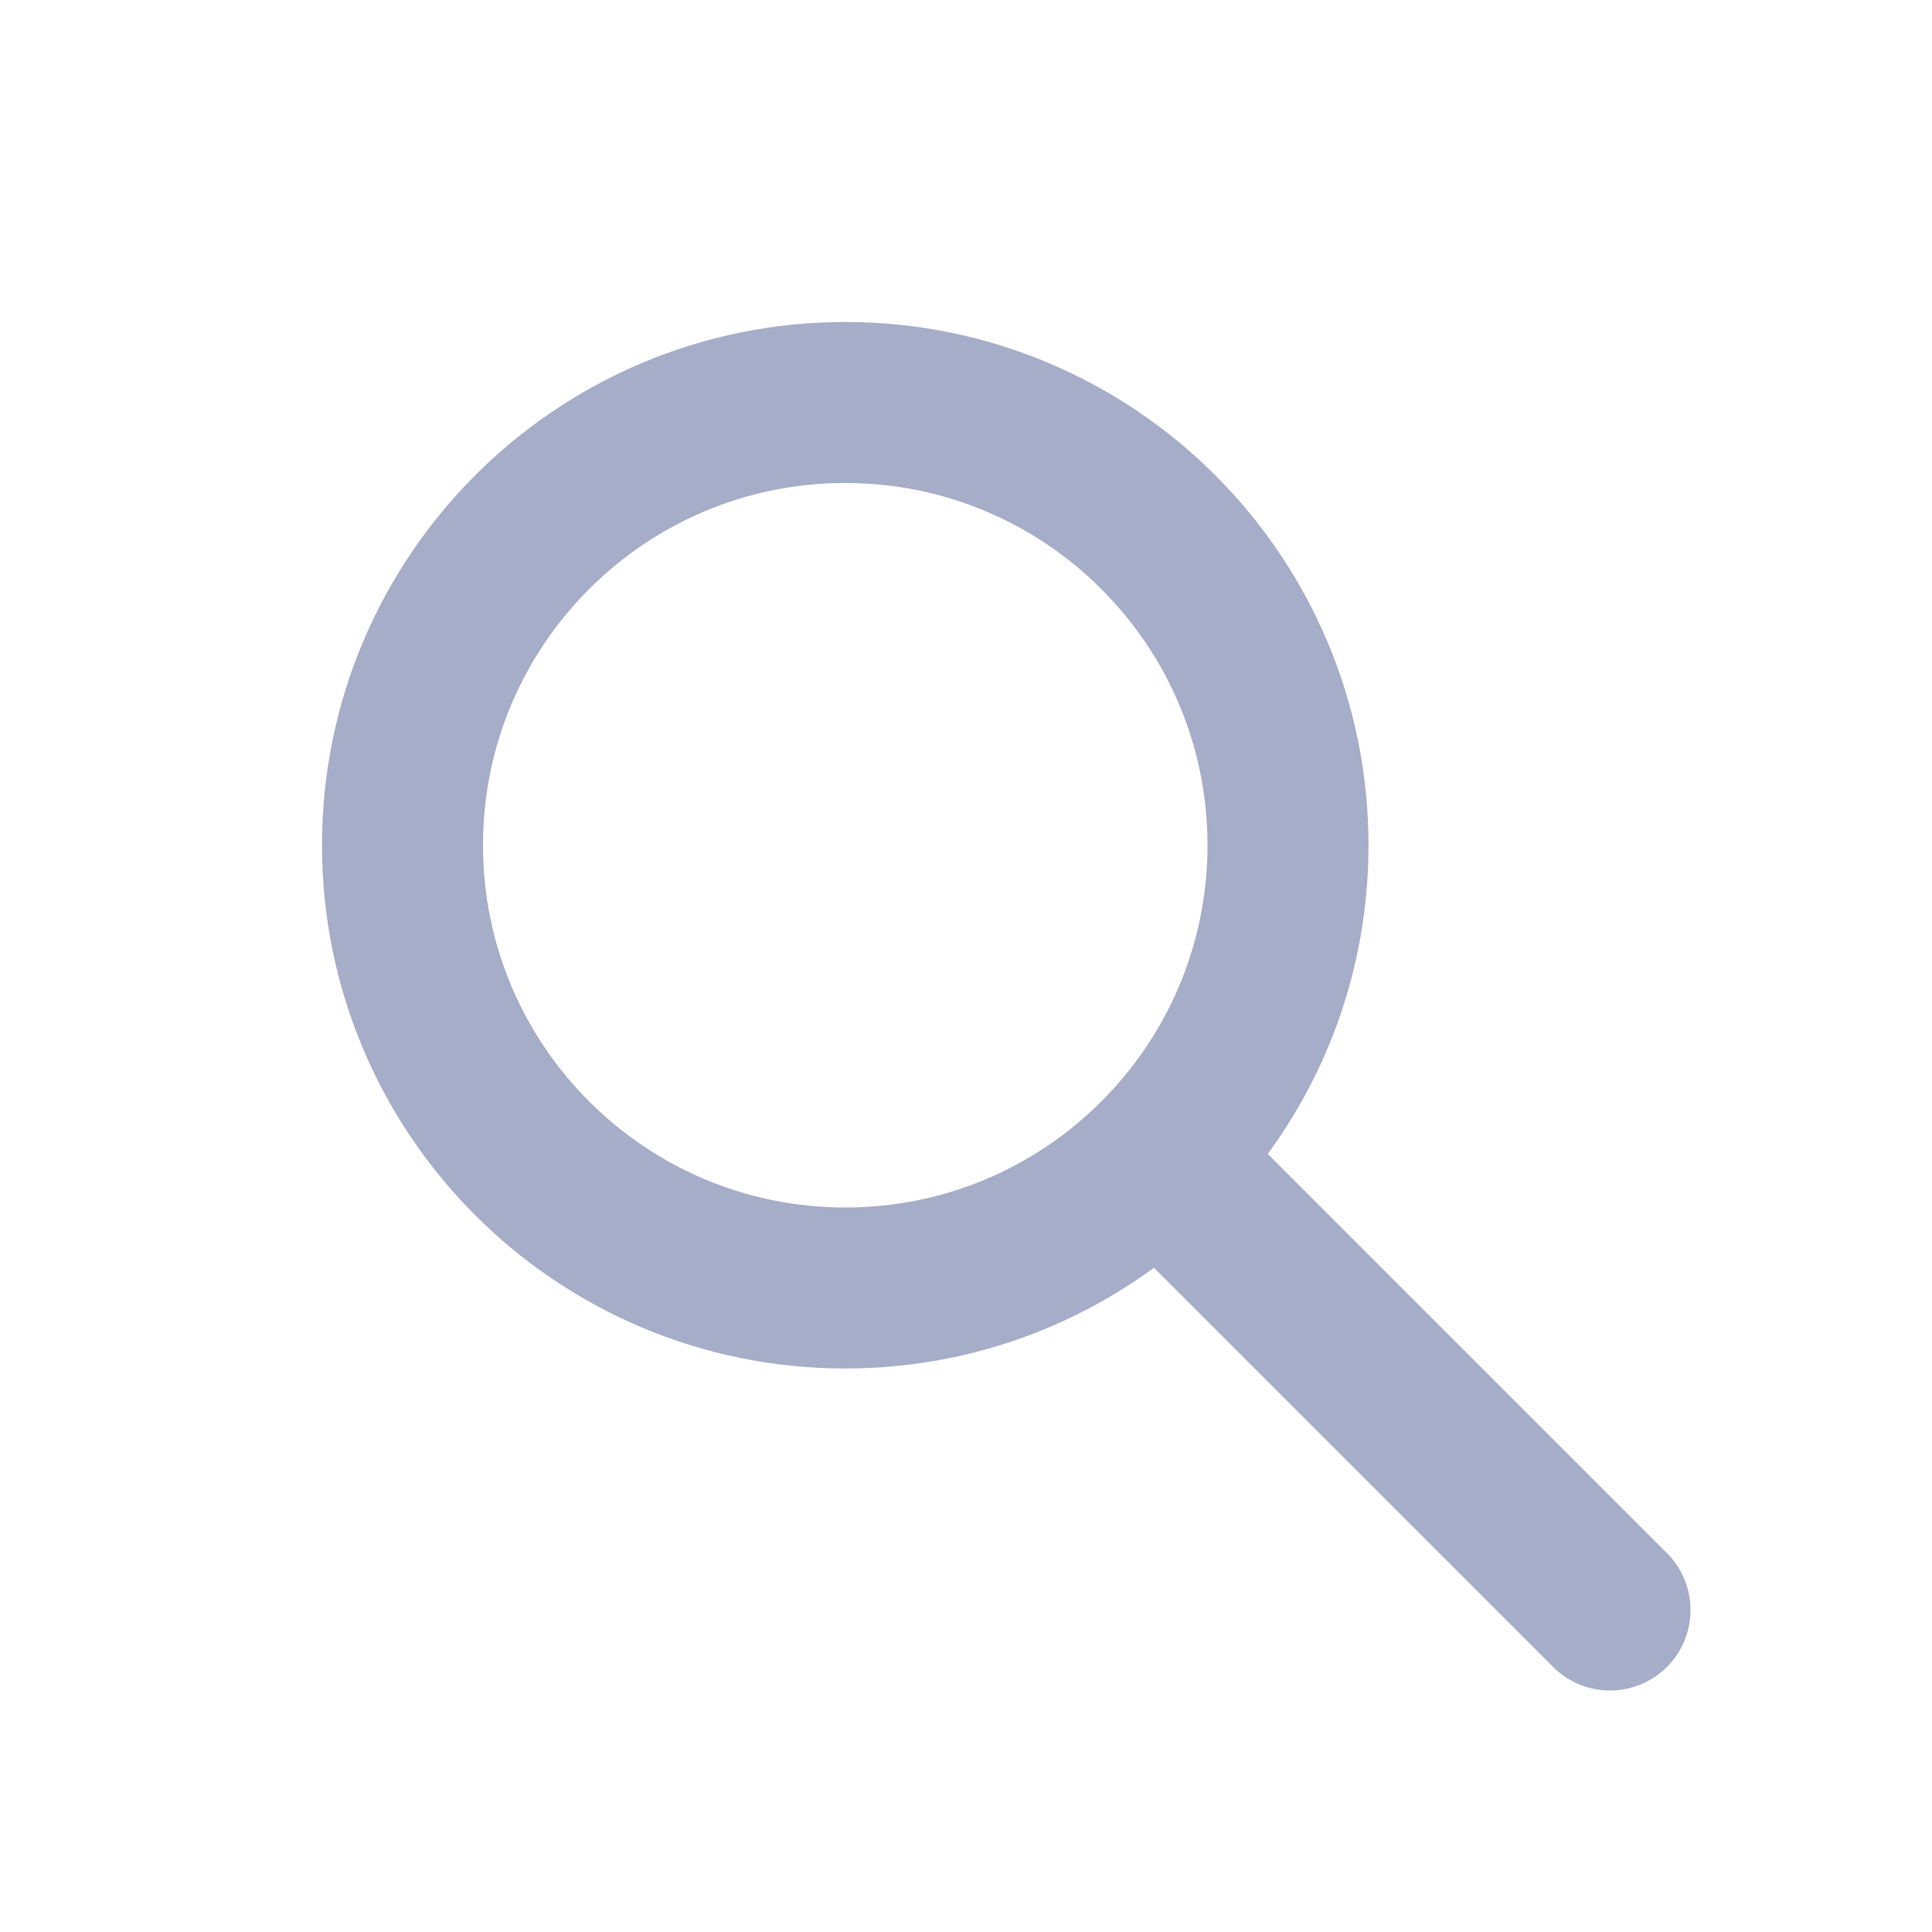
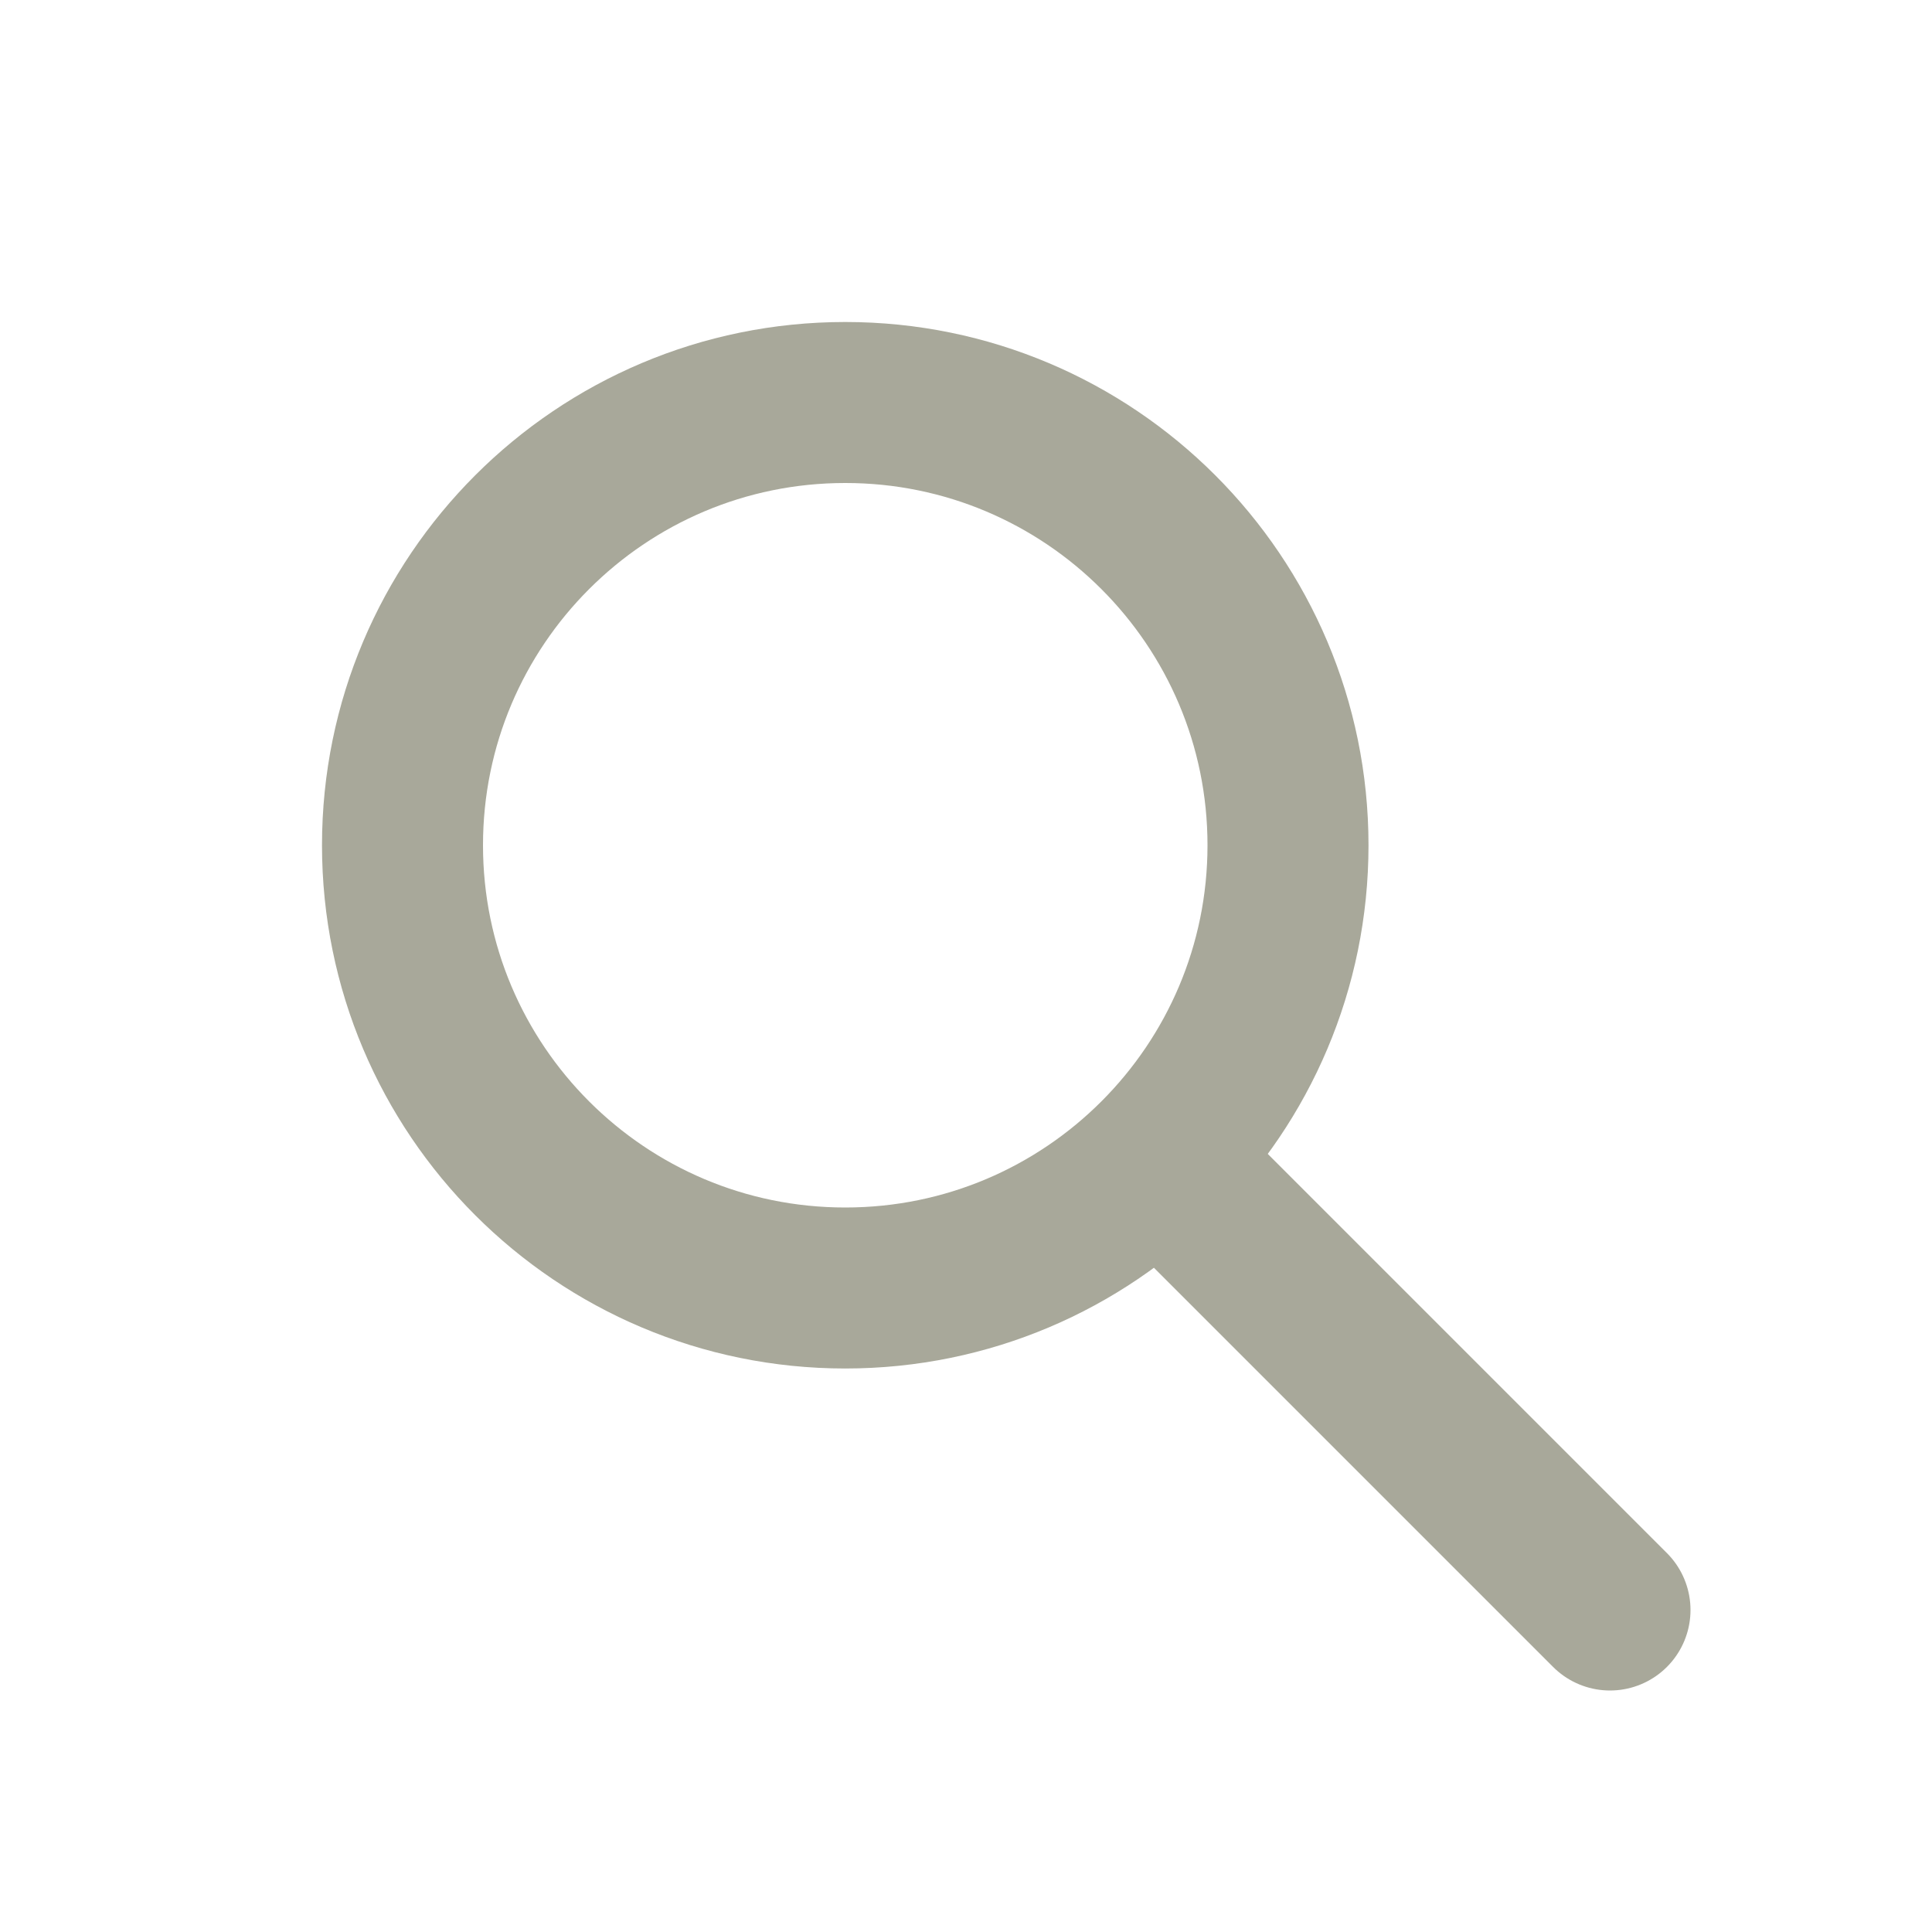
<svg xmlns="http://www.w3.org/2000/svg" viewBox="0 0 24 24" fill="none">
-   <circle cx="10.5" cy="10.5" r="5.5" stroke="#a6adc8" stroke-width="2" />
-   <path d="M15 15l5 5" stroke="#a6adc8" stroke-width="2" stroke-linecap="round" />
+   <circle cx="10.5" cy="10.5" r="5.5" stroke="#a8a89a" stroke-width="2" />
+   <path d="M15 15l5 5" stroke="#a8a89a" stroke-width="2" stroke-linecap="round" />
</svg>
